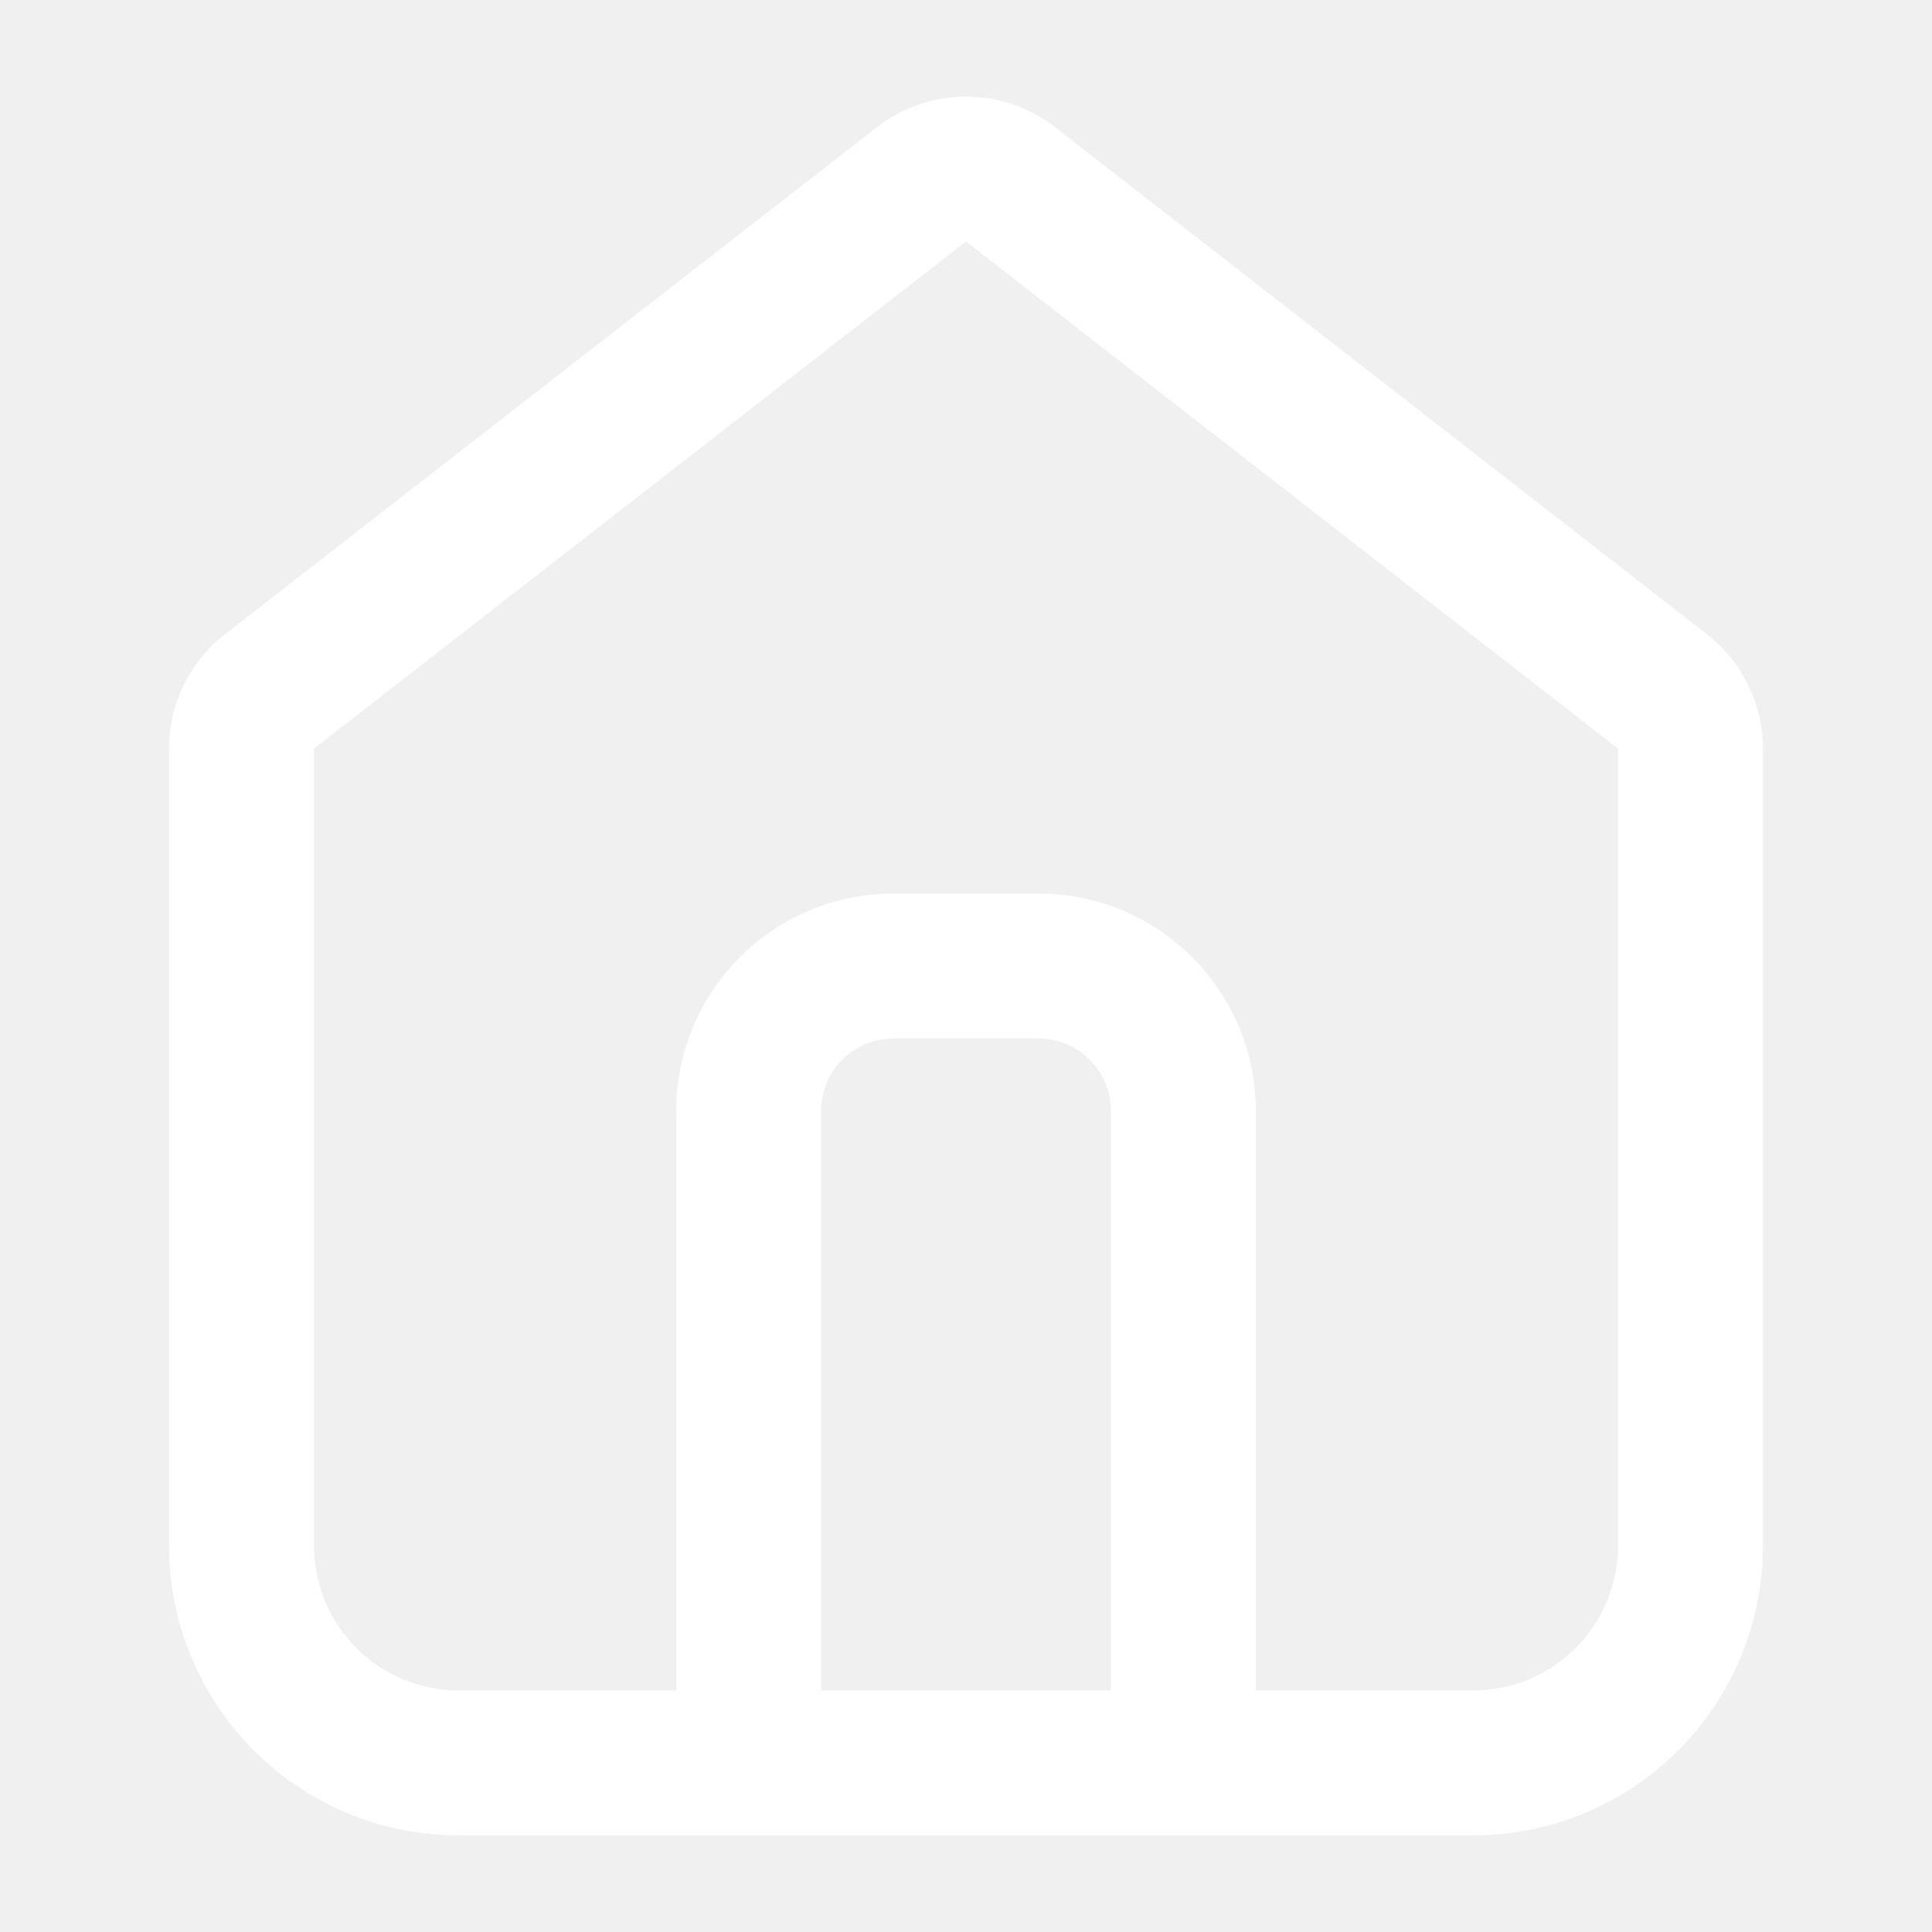
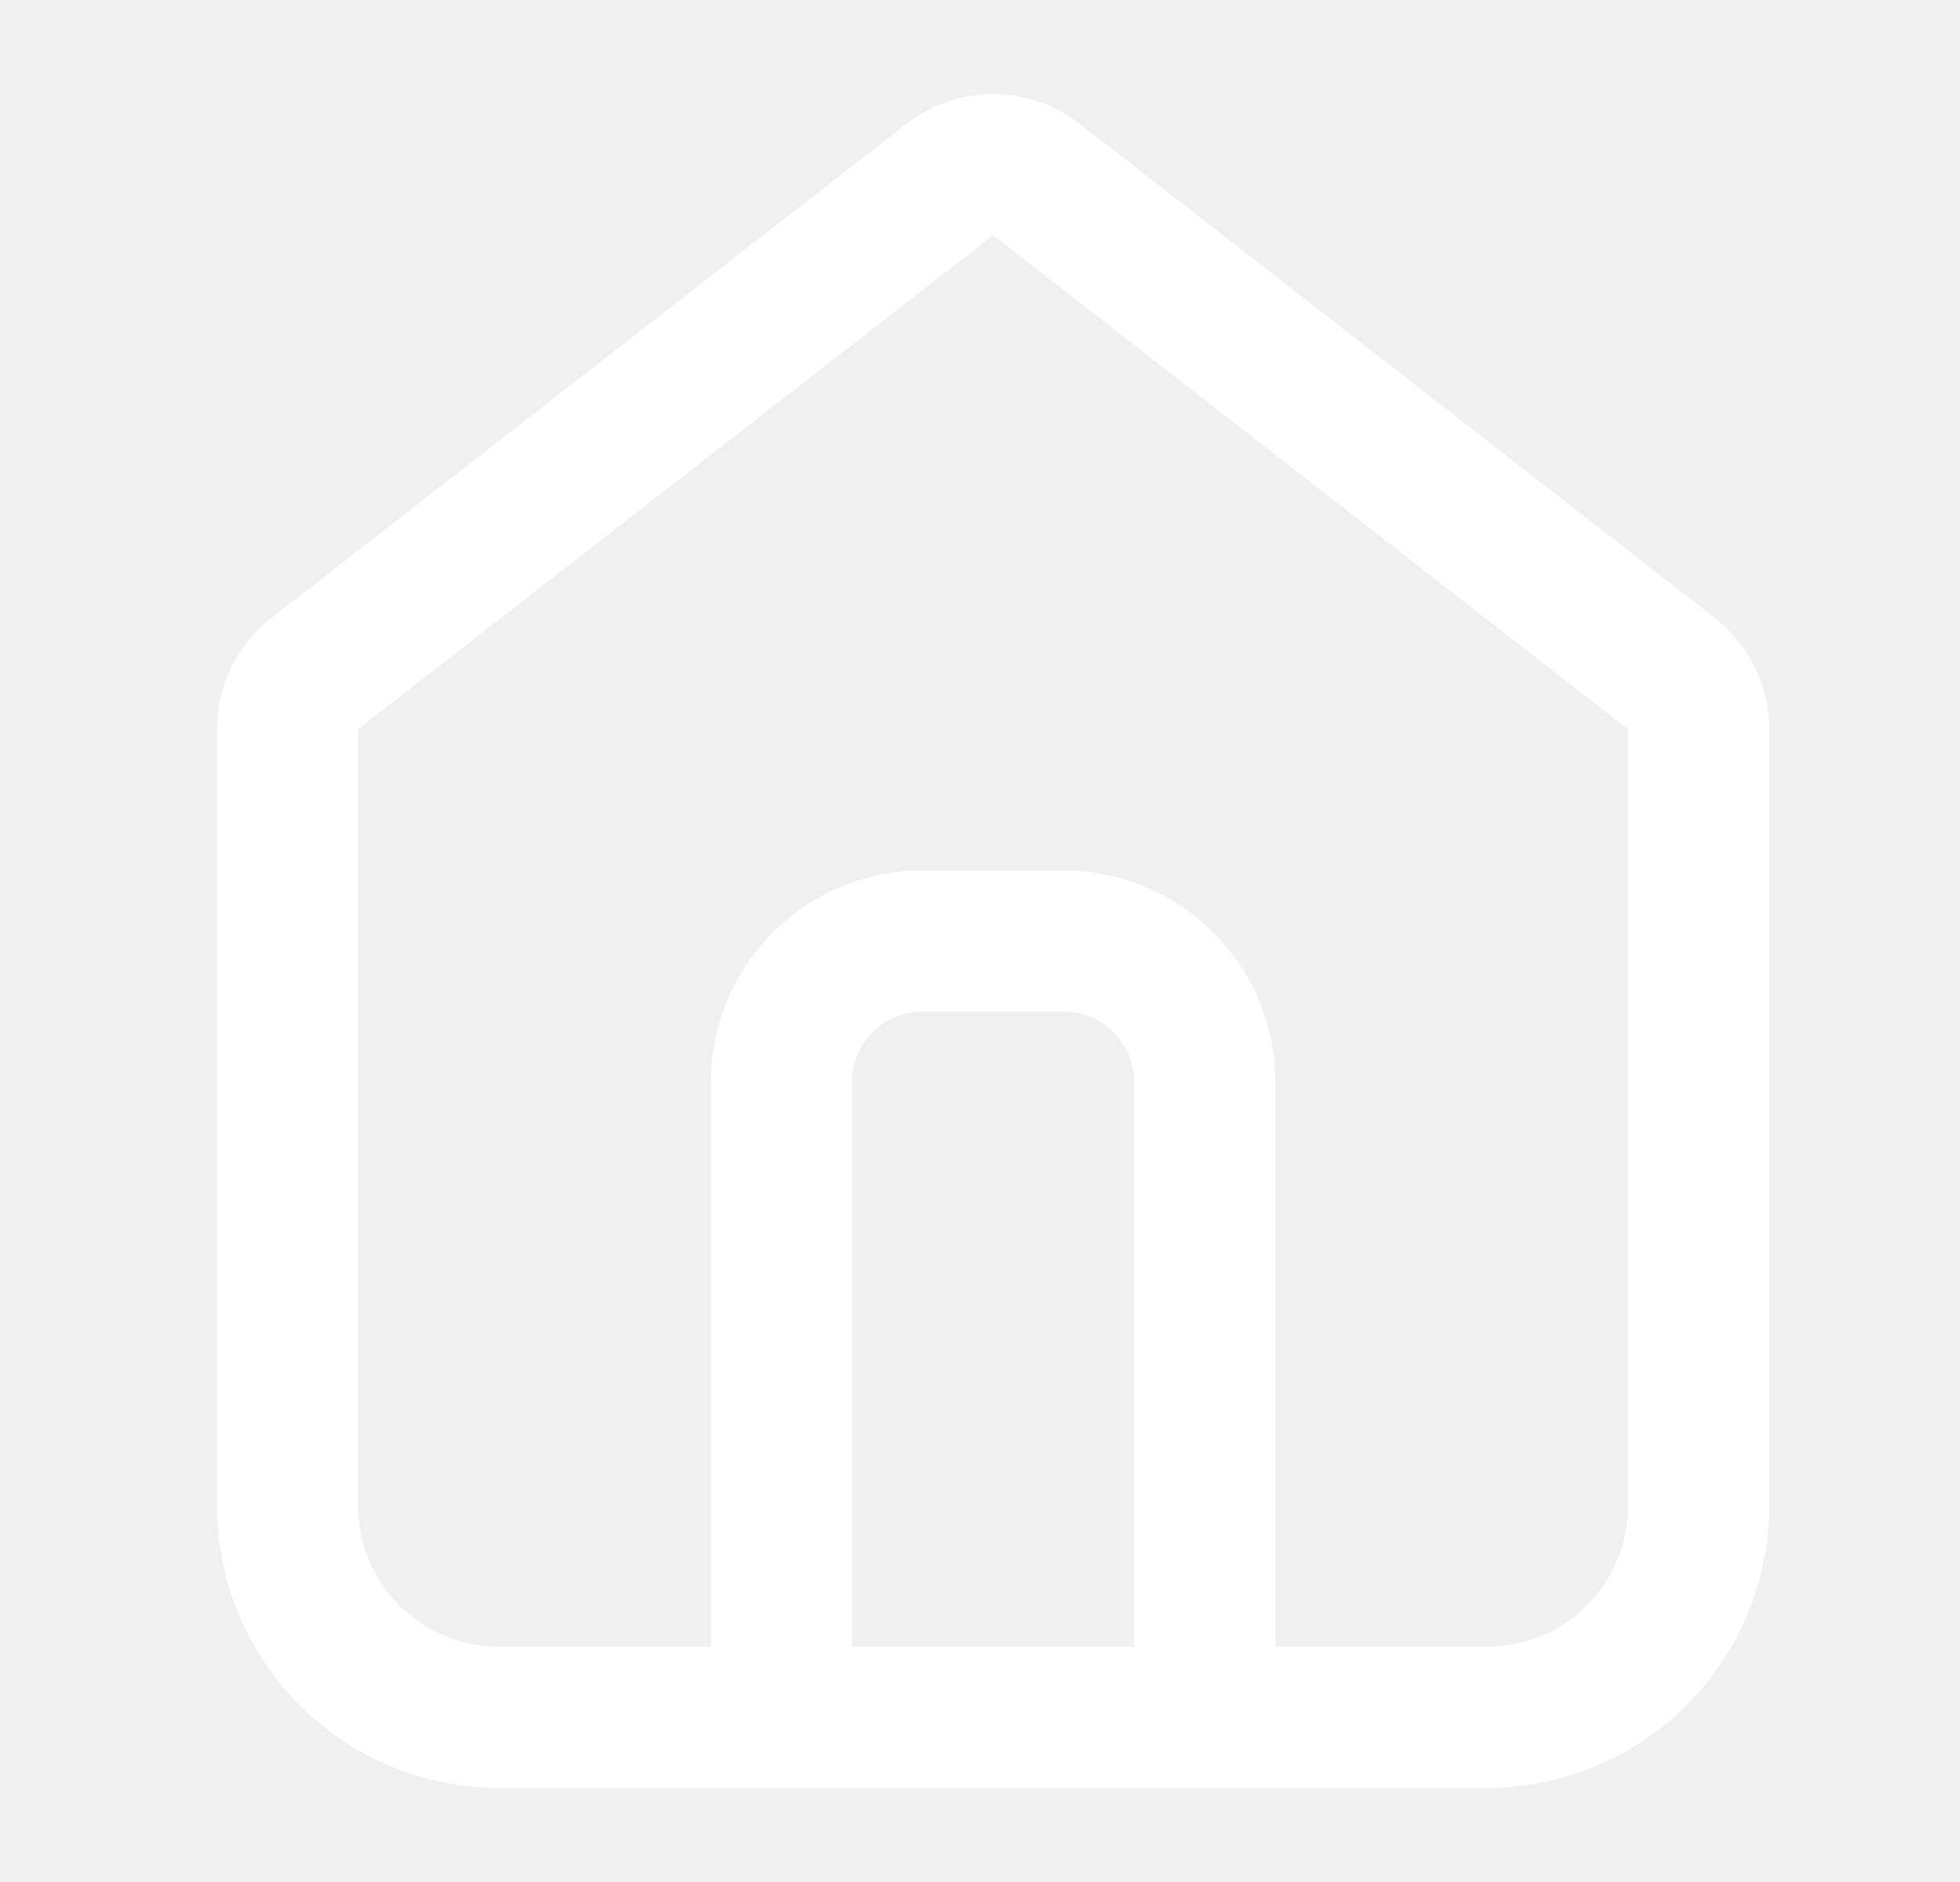
- <svg xmlns="http://www.w3.org/2000/svg" width="24" height="24" viewBox="0 0 24 24" fill="none">
-   <path d="M12.553 2.29L12 3L12 3L12.553 2.29ZM11.447 2.29L12 3L12 3L11.447 2.29ZM20.652 8.59L21.205 7.879L21.205 7.879L20.652 8.59ZM3.791 21.109L3.154 21.746L3.154 21.746L3.791 21.109ZM3.347 8.59L2.795 7.879H2.795L3.347 8.59ZM9.3 21.9H8.4C8.4 22.397 8.803 22.8 9.3 22.8V21.9ZM14.7 21.9V22.8C15.197 22.8 15.6 22.397 15.6 21.9H14.7ZM13.105 1.579C12.455 1.074 11.545 1.074 10.895 1.579L12 3L12 3L13.105 1.579ZM21.205 7.879L13.105 1.579L12 3L20.1 9.3L21.205 7.879ZM21.9 9.3C21.9 8.745 21.643 8.22 21.205 7.879L20.1 9.3L20.1 9.3H21.9ZM21.9 19.2V9.3H20.1V19.2H21.9ZM20.846 21.746C21.521 21.071 21.9 20.155 21.9 19.2H20.1C20.1 19.677 19.91 20.135 19.573 20.473L20.846 21.746ZM18.3 22.8C19.255 22.8 20.171 22.421 20.846 21.746L19.573 20.473C19.235 20.811 18.777 21 18.3 21V22.8ZM5.7 22.8H18.3V21H5.7V22.8ZM3.154 21.746C3.83 22.421 4.745 22.8 5.7 22.8V21C5.223 21 4.765 20.811 4.427 20.473L3.154 21.746ZM2.1 19.2C2.1 20.155 2.479 21.07 3.154 21.746L4.427 20.473C4.09 20.135 3.9 19.677 3.9 19.2H2.1ZM2.1 9.3V19.2H3.9V9.3H2.1ZM2.795 7.879C2.356 8.22 2.1 8.745 2.1 9.3H3.9L3.9 9.3L2.795 7.879ZM10.895 1.579L2.795 7.879L3.9 9.3L12 3L10.895 1.579ZM10.2 13.8C10.2 13.303 10.603 12.9 11.1 12.9V11.1C9.609 11.1 8.4 12.309 8.4 13.8H10.2ZM10.2 21.9V13.8H8.4V21.9H10.2ZM14.7 21H9.3V22.8H14.7V21ZM13.8 13.8V21.9H15.6V13.8H13.8ZM12.9 12.9C13.397 12.9 13.8 13.303 13.8 13.8H15.6C15.6 12.309 14.391 11.1 12.9 11.1V12.9ZM11.1 12.9H12.9V11.1H11.1V12.9Z" fill="white" />
+ <svg xmlns="http://www.w3.org/2000/svg" width="25" height="24" viewBox="0 0 25 24" fill="none">
+   <path d="M13.219 2.29L12.667 3L12.667 3L13.219 2.29ZM12.114 2.29L12.667 3L12.667 3L12.114 2.29ZM21.319 8.59L21.872 7.879L21.872 7.879L21.319 8.59ZM4.457 21.109L3.821 21.746L3.821 21.746L4.457 21.109ZM4.014 8.59L3.462 7.879H3.462L4.014 8.59ZM9.967 21.9H9.067C9.067 22.397 9.47 22.8 9.967 22.8V21.9ZM15.367 21.9V22.8C15.864 22.8 16.267 22.397 16.267 21.9H15.367ZM13.772 1.579C13.122 1.074 12.211 1.074 11.562 1.579L12.667 3L12.667 3L13.772 1.579ZM21.872 7.879L13.772 1.579L12.667 3L20.767 9.3L21.872 7.879ZM22.567 9.3C22.567 8.745 22.31 8.22 21.872 7.879L20.767 9.3L20.767 9.3H22.567ZM22.567 19.2V9.3H20.767V19.2H22.567ZM21.512 21.746C22.187 21.07 22.567 20.155 22.567 19.2H20.767C20.767 19.677 20.577 20.135 20.239 20.473L21.512 21.746ZM18.967 22.8C19.921 22.8 20.837 22.421 21.512 21.746L20.239 20.473C19.902 20.81 19.444 21 18.967 21V22.8ZM6.367 22.8H18.967V21H6.367V22.8ZM3.821 21.746C4.496 22.421 5.412 22.8 6.367 22.8V21C5.889 21 5.431 20.81 5.094 20.473L3.821 21.746ZM2.767 19.2C2.767 20.155 3.146 21.07 3.821 21.746L5.094 20.473C4.756 20.135 4.567 19.677 4.567 19.2H2.767ZM2.767 9.3V19.2H4.567V9.3H2.767ZM3.462 7.879C3.023 8.22 2.767 8.745 2.767 9.3H4.567L4.567 9.3L3.462 7.879ZM11.562 1.579L3.462 7.879L4.567 9.3L12.667 3L11.562 1.579ZM10.867 13.8C10.867 13.303 11.27 12.9 11.767 12.9V11.1C10.275 11.1 9.067 12.309 9.067 13.8H10.867ZM10.867 21.9V13.8H9.067V21.9H10.867ZM15.367 21H9.967V22.8H15.367V21ZM14.467 13.8V21.9H16.267V13.8H14.467ZM13.567 12.9C14.064 12.9 14.467 13.303 14.467 13.8H16.267C16.267 12.309 15.058 11.1 13.567 11.1V12.9ZM11.767 12.9H13.567V11.1H11.767V12.9Z" fill="white" />
</svg>
